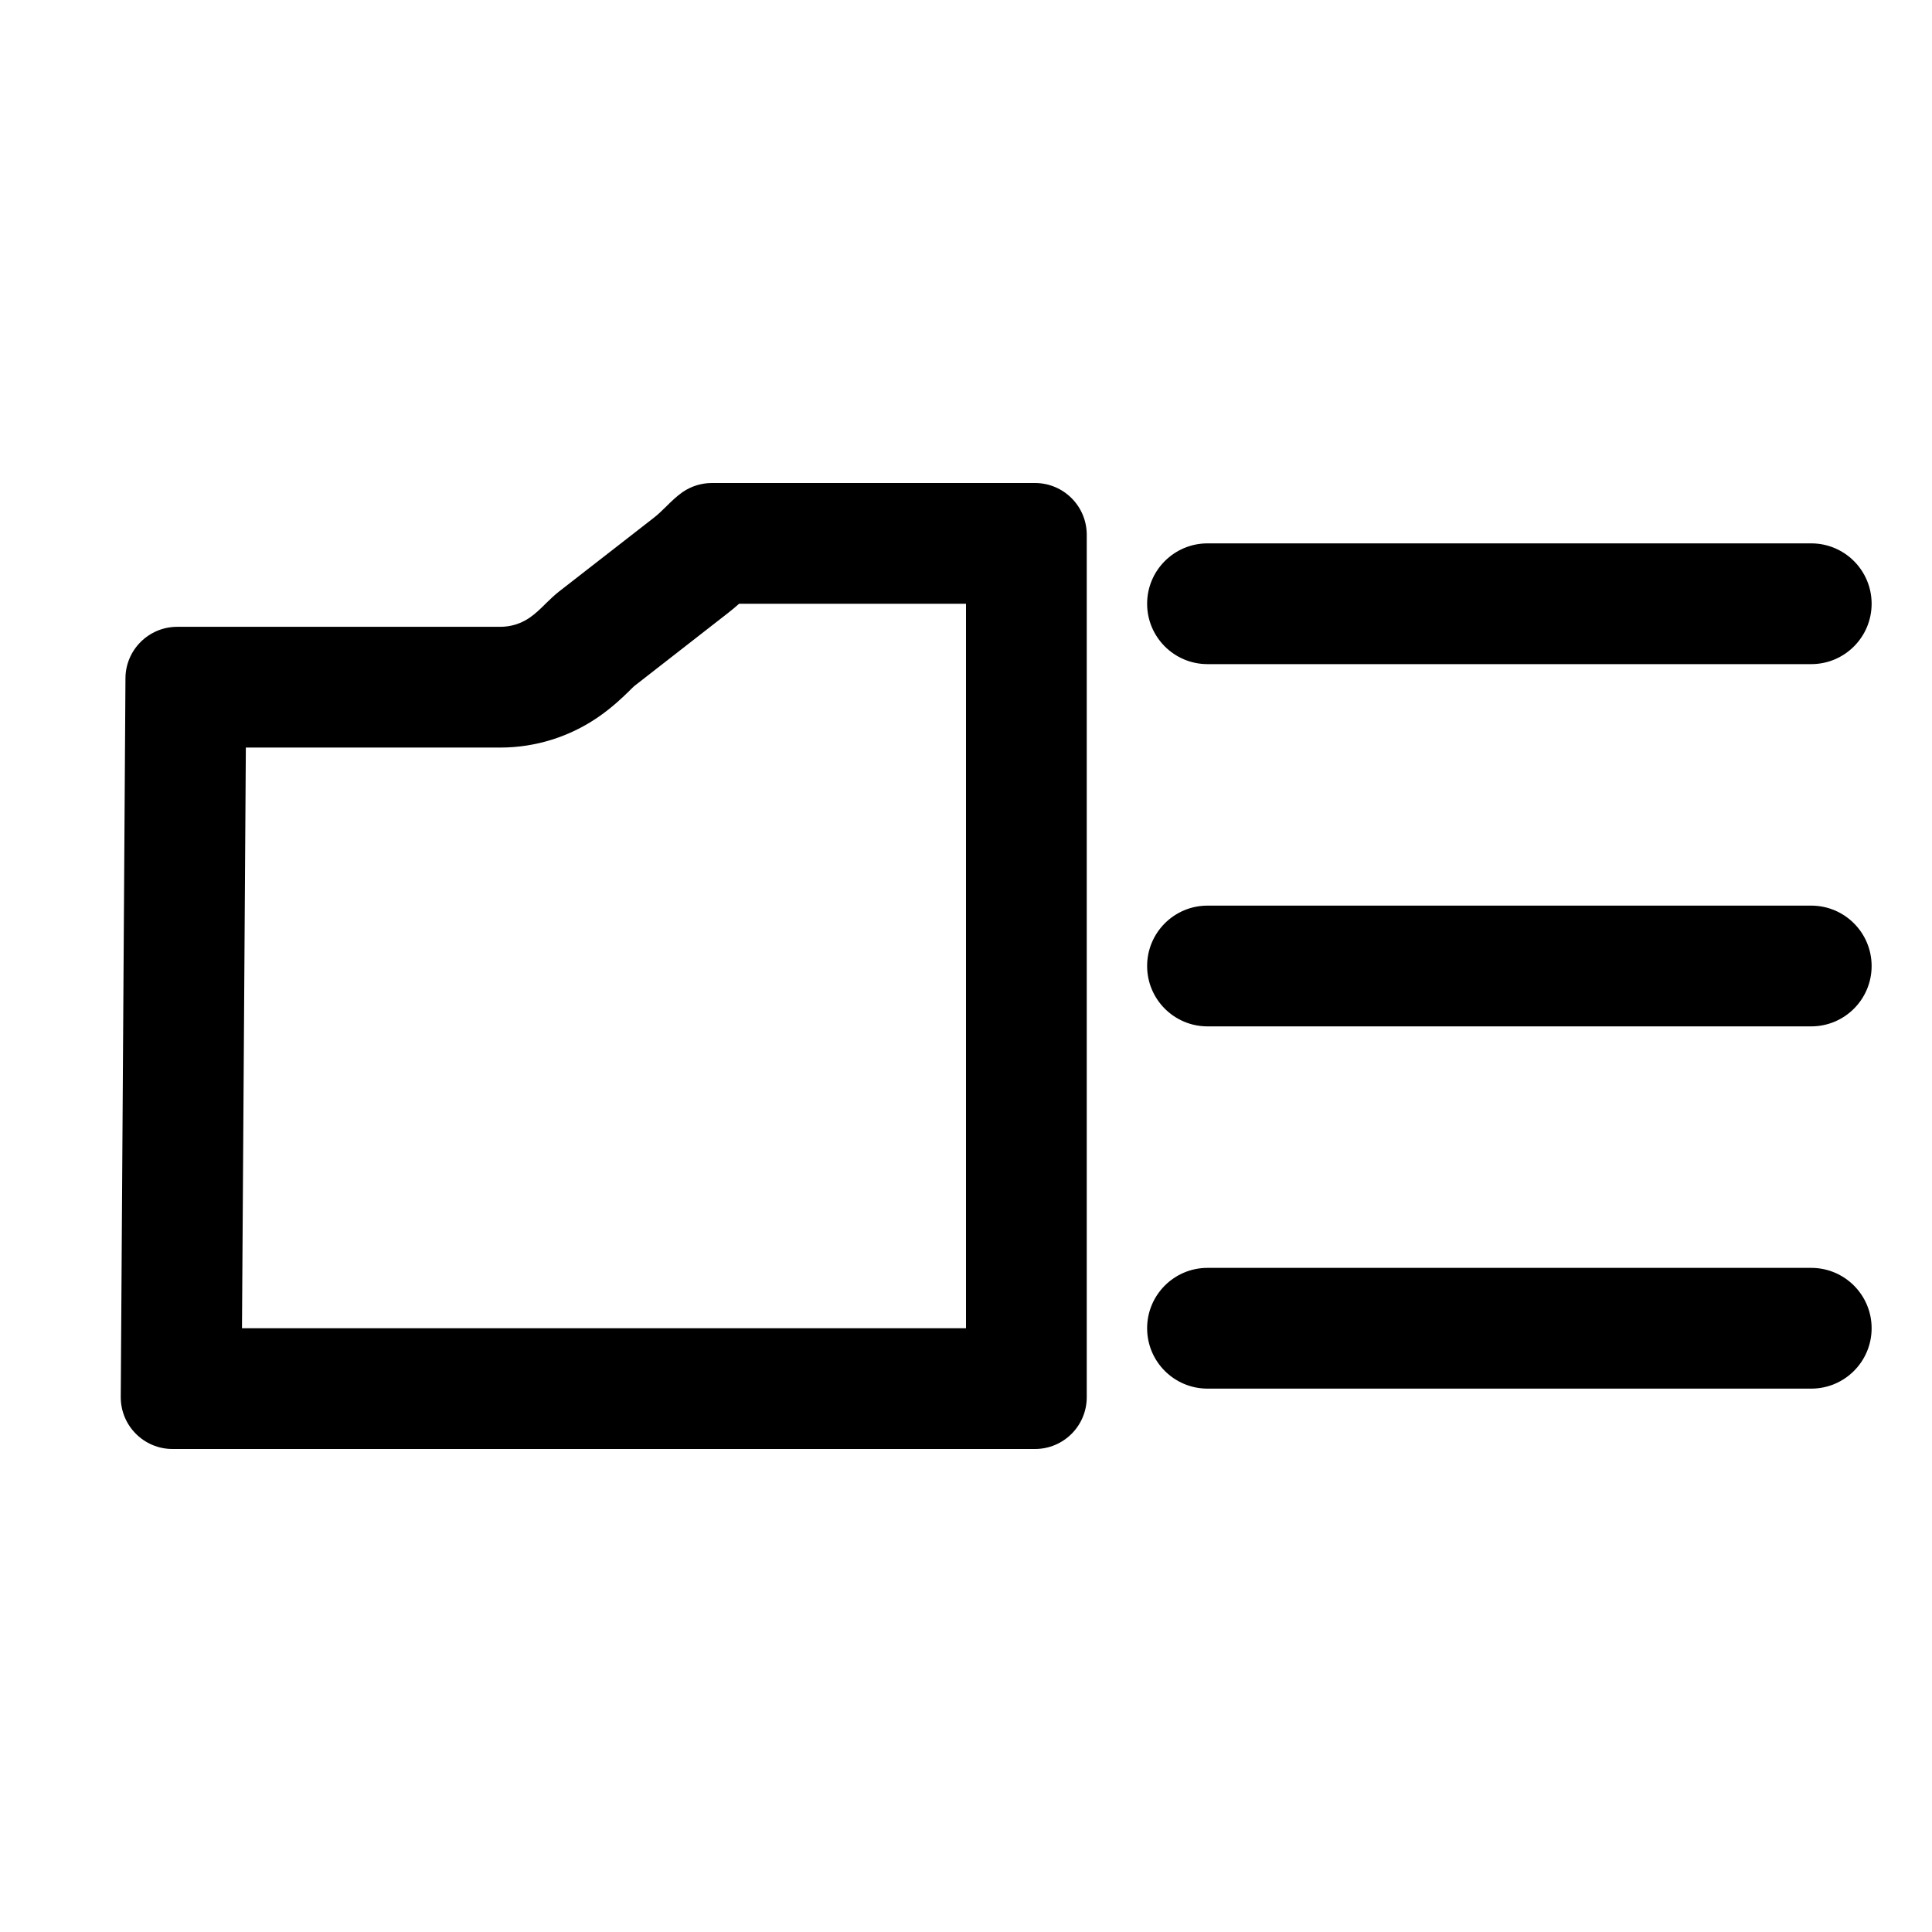
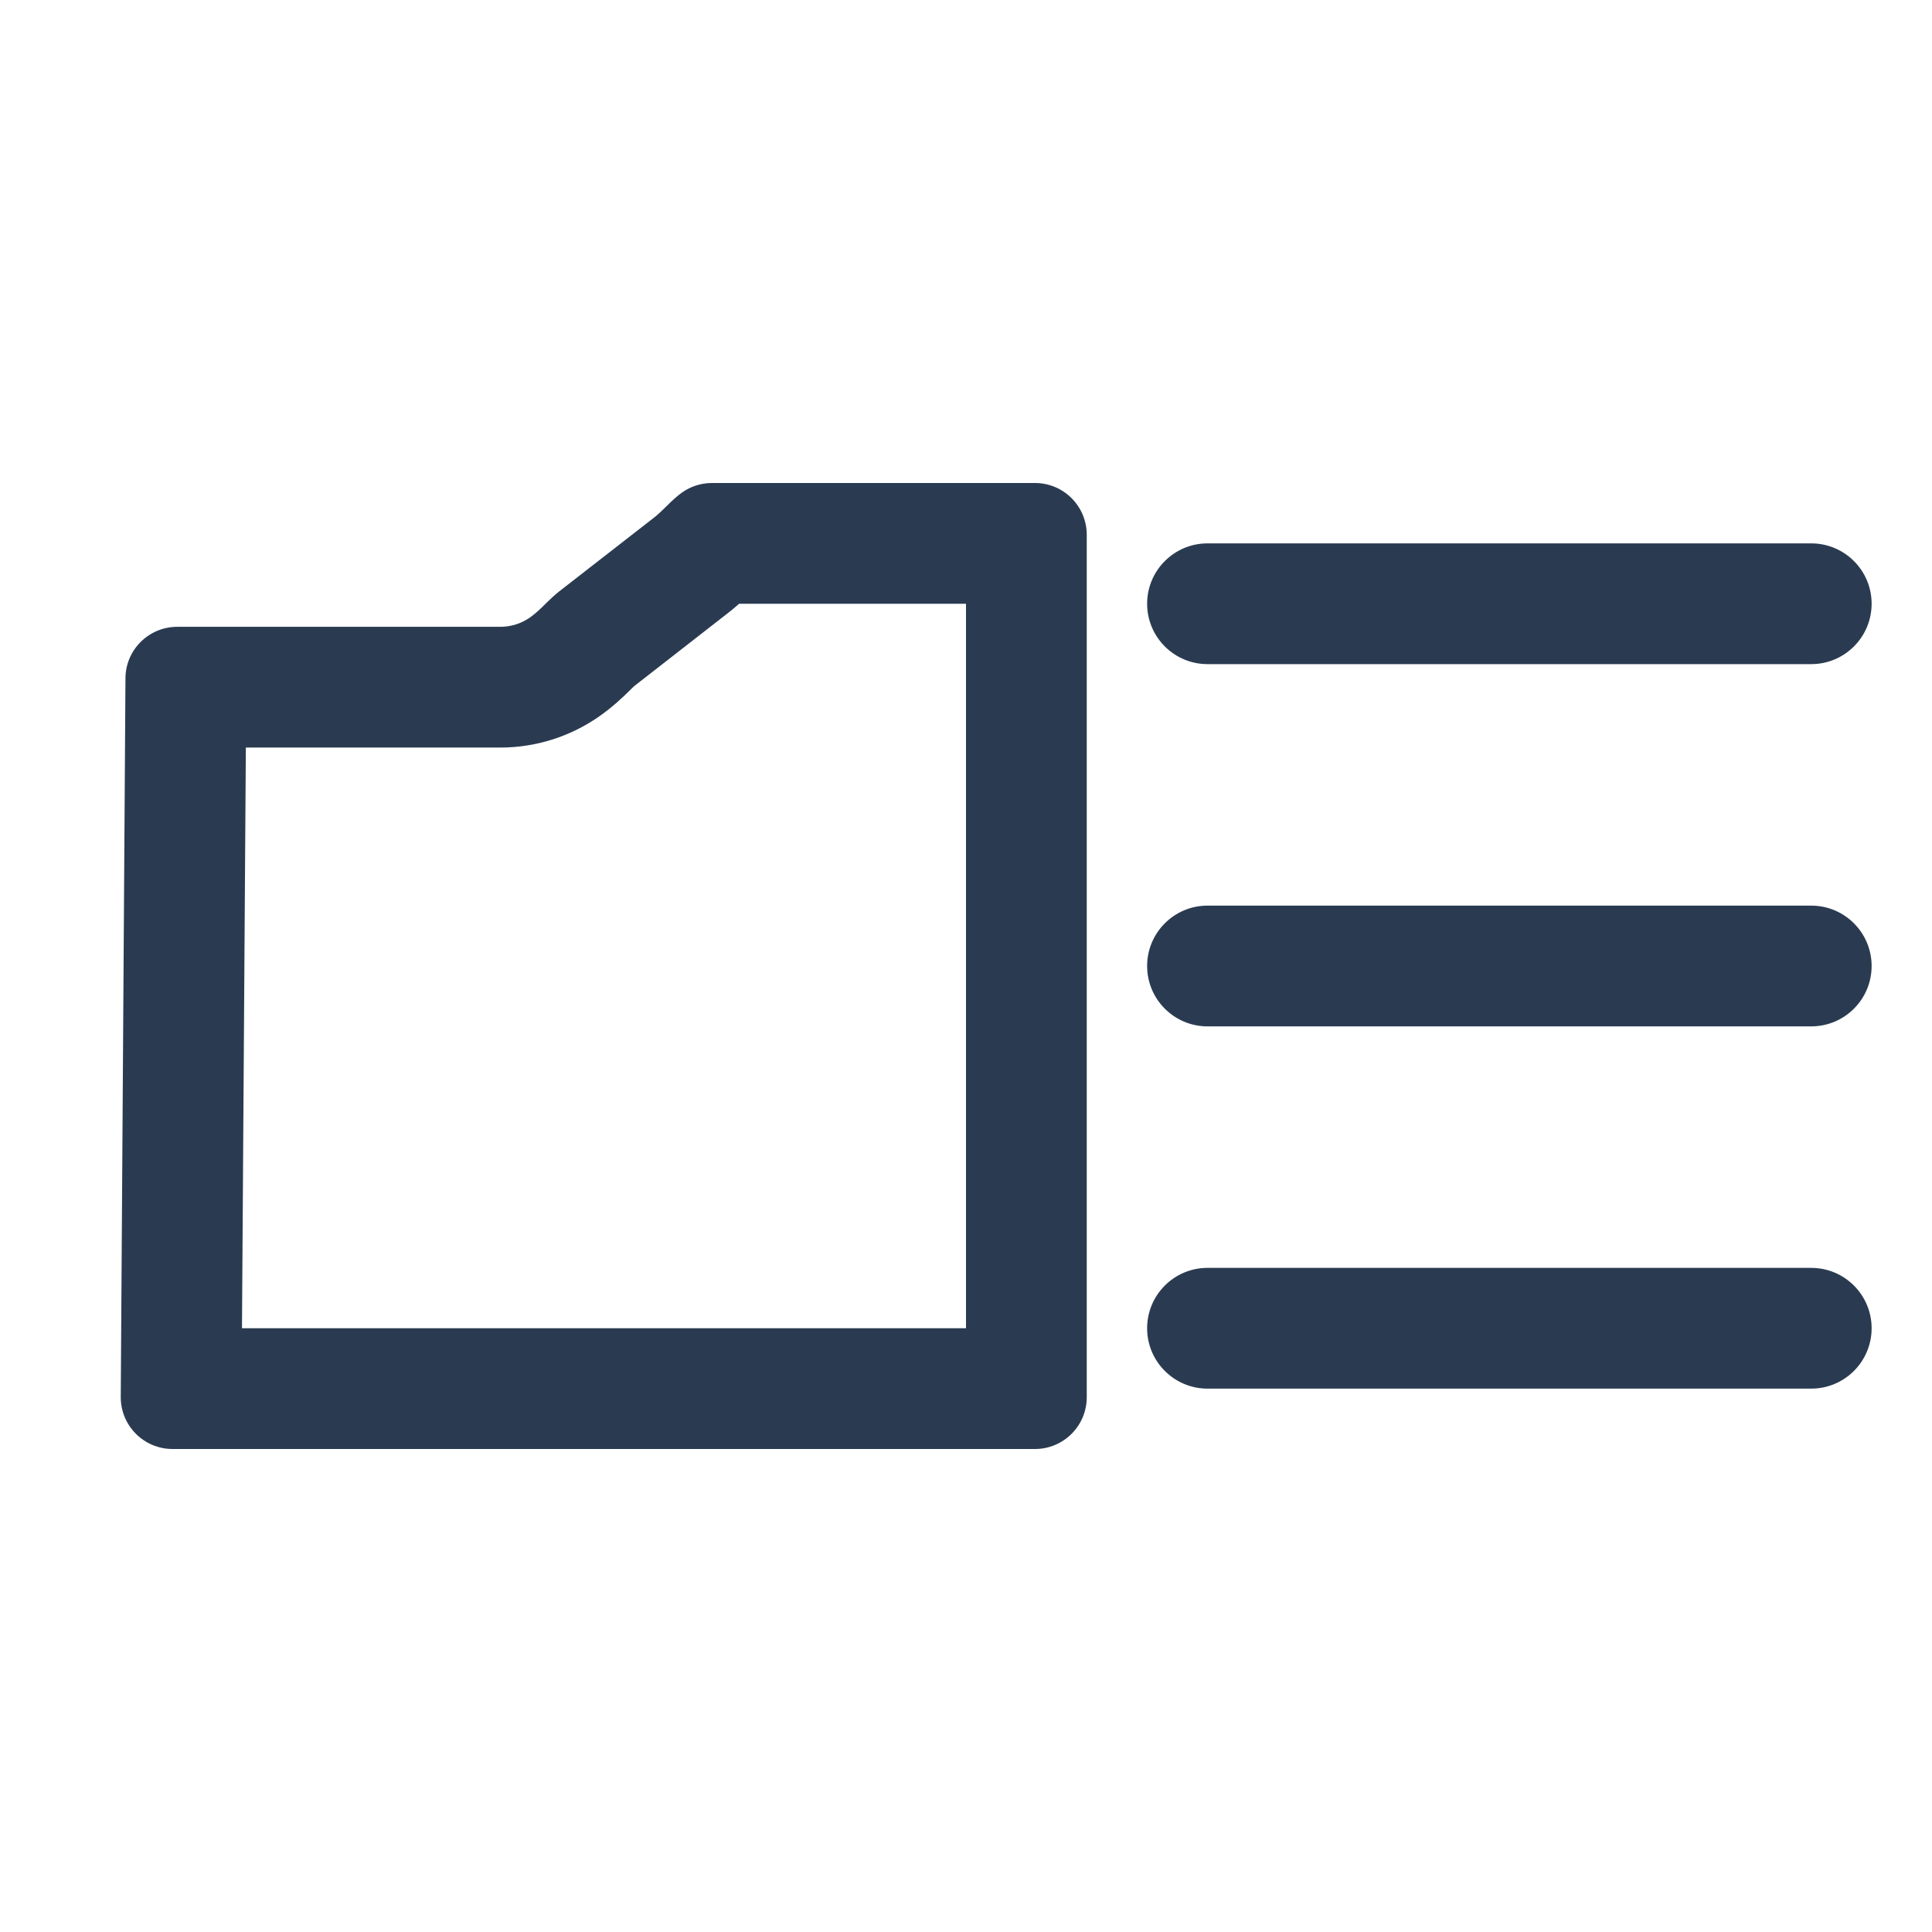
<svg xmlns="http://www.w3.org/2000/svg" width="16" height="16" viewBox="0 0 16 16" fill="none">
-   <path fill-rule="evenodd" clip-rule="evenodd" d="M1.429 12C1.192 12 1 11.808 1 11.571L1.039 5.619C1.039 5.383 1.231 5.191 1.468 5.191H4.143C4.232 5.191 4.316 5.164 4.387 5.115C4.436 5.081 4.478 5.04 4.52 4.998C4.555 4.964 4.59 4.93 4.628 4.9L5.412 4.29C5.45 4.261 5.484 4.227 5.519 4.193C5.561 4.151 5.604 4.11 5.652 4.076C5.723 4.027 5.808 4 5.896 4H8.571C8.808 4 9 4.192 9 4.429V11.571C9 11.808 8.808 12 8.571 12H1.429ZM2.004 11L2.036 6.191H4.143C4.438 6.191 4.72 6.1 4.955 5.938C5.074 5.856 5.165 5.767 5.205 5.728L5.226 5.707C5.238 5.695 5.244 5.689 5.251 5.683L6.026 5.079C6.062 5.051 6.094 5.024 6.121 5H8V11H2.004Z" fill="black" />
-   <path d="M10 4.5C9.724 4.5 9.5 4.724 9.5 5C9.5 5.276 9.724 5.5 10 5.5H15C15.276 5.5 15.5 5.276 15.5 5C15.5 4.724 15.276 4.5 15 4.5H10Z" fill="black" />
-   <path d="M10 7.5C9.724 7.5 9.5 7.724 9.5 8C9.5 8.276 9.724 8.5 10 8.5H15C15.276 8.5 15.5 8.276 15.5 8C15.5 7.724 15.276 7.5 15 7.5H10Z" fill="black" />
-   <path d="M10 10.5C9.724 10.5 9.5 10.724 9.5 11C9.5 11.276 9.724 11.5 10 11.5H15C15.276 11.5 15.5 11.276 15.5 11C15.5 10.724 15.276 10.5 15 10.5H10Z" fill="black" />
+   <path fill-rule="evenodd" clip-rule="evenodd" d="M1.429 12C1.192 12 1 11.808 1 11.571L1.039 5.619C1.039 5.383 1.231 5.191 1.468 5.191H4.143C4.232 5.191 4.316 5.164 4.387 5.115C4.436 5.081 4.478 5.04 4.52 4.998C4.555 4.964 4.59 4.93 4.628 4.9L5.412 4.29C5.45 4.261 5.484 4.227 5.519 4.193C5.561 4.151 5.604 4.11 5.652 4.076C5.723 4.027 5.808 4 5.896 4H8.571C8.808 4 9 4.192 9 4.429V11.571C9 11.808 8.808 12 8.571 12H1.429ZM2.004 11L2.036 6.191H4.143C4.438 6.191 4.72 6.1 4.955 5.938C5.074 5.856 5.165 5.767 5.205 5.728L5.226 5.707C5.238 5.695 5.244 5.689 5.251 5.683L6.026 5.079C6.062 5.051 6.094 5.024 6.121 5H8V11H2.004Z" fill="#2A3B51" />
+   <path d="M10 4.5C9.724 4.5 9.5 4.724 9.5 5C9.5 5.276 9.724 5.5 10 5.5H15C15.276 5.5 15.5 5.276 15.5 5C15.5 4.724 15.276 4.5 15 4.5H10Z" fill="#2A3B51" />
+   <path d="M10 7.5C9.724 7.5 9.5 7.724 9.5 8C9.5 8.276 9.724 8.5 10 8.5H15C15.276 8.5 15.5 8.276 15.5 8C15.5 7.724 15.276 7.5 15 7.5H10Z" fill="#2A3B51" />
+   <path d="M10 10.5C9.724 10.5 9.5 10.724 9.5 11C9.5 11.276 9.724 11.5 10 11.5H15C15.276 11.5 15.5 11.276 15.5 11C15.5 10.724 15.276 10.5 15 10.5H10Z" fill="#2A3B51" />
</svg>
